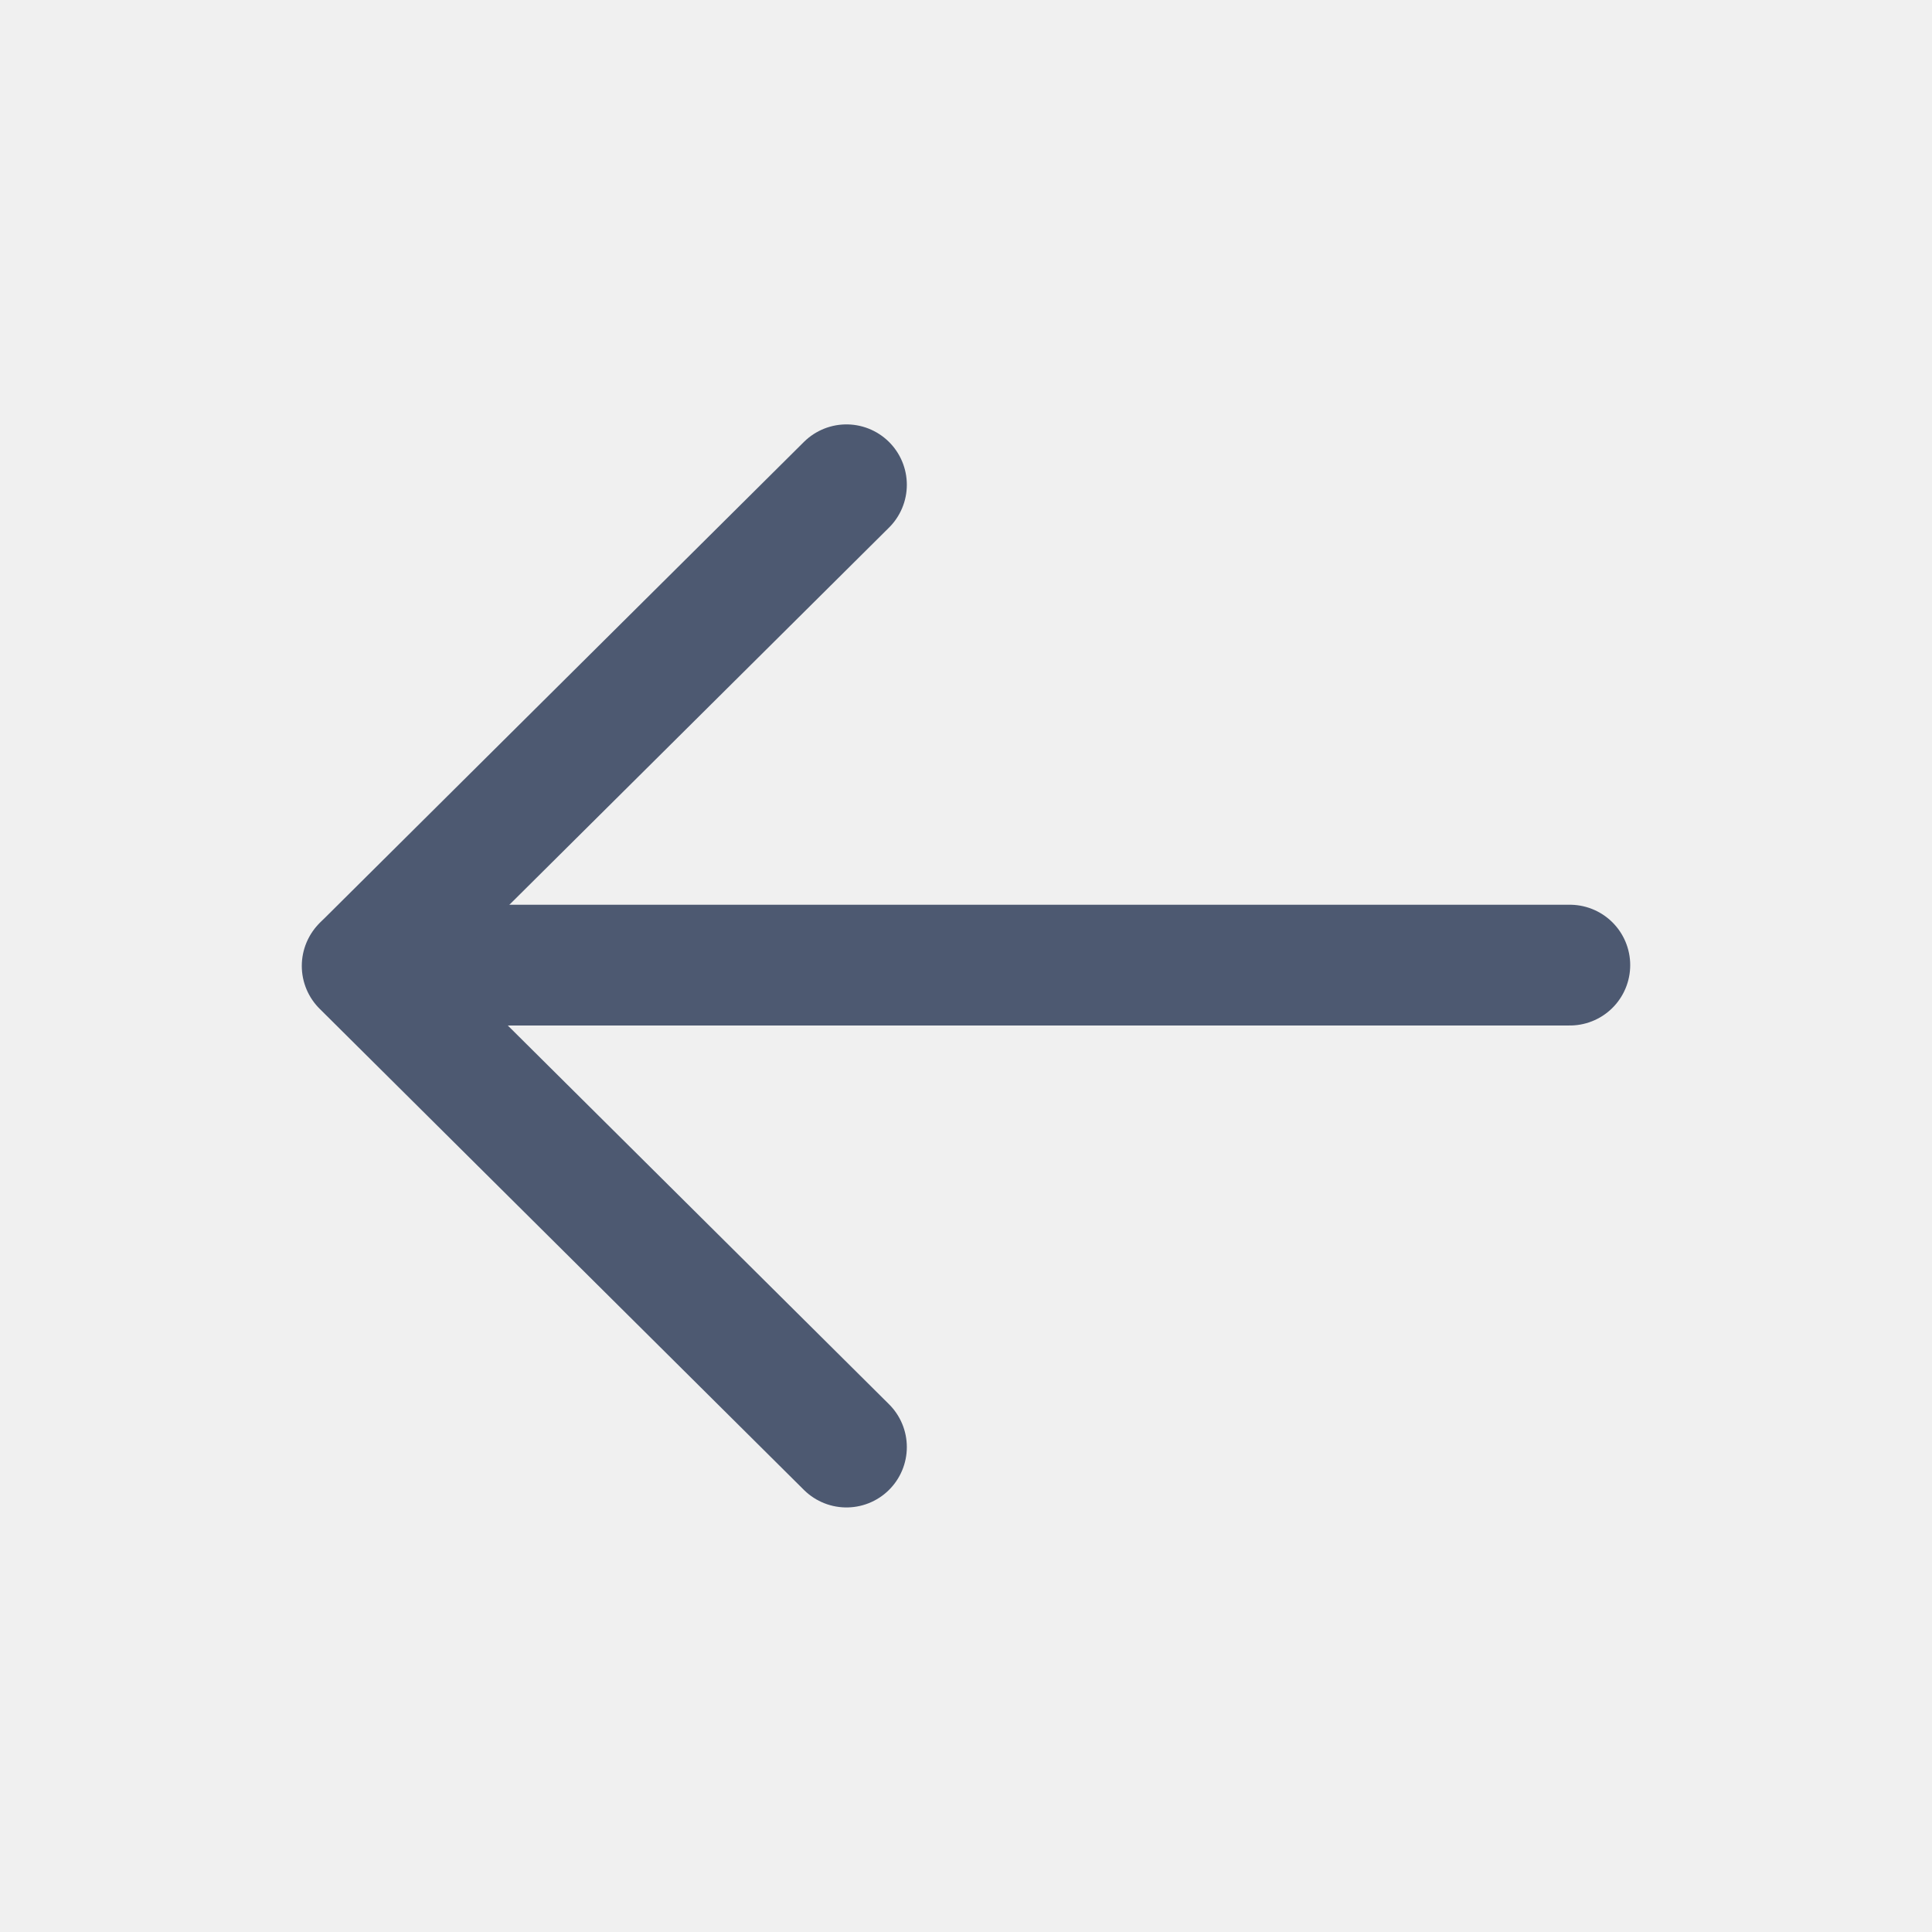
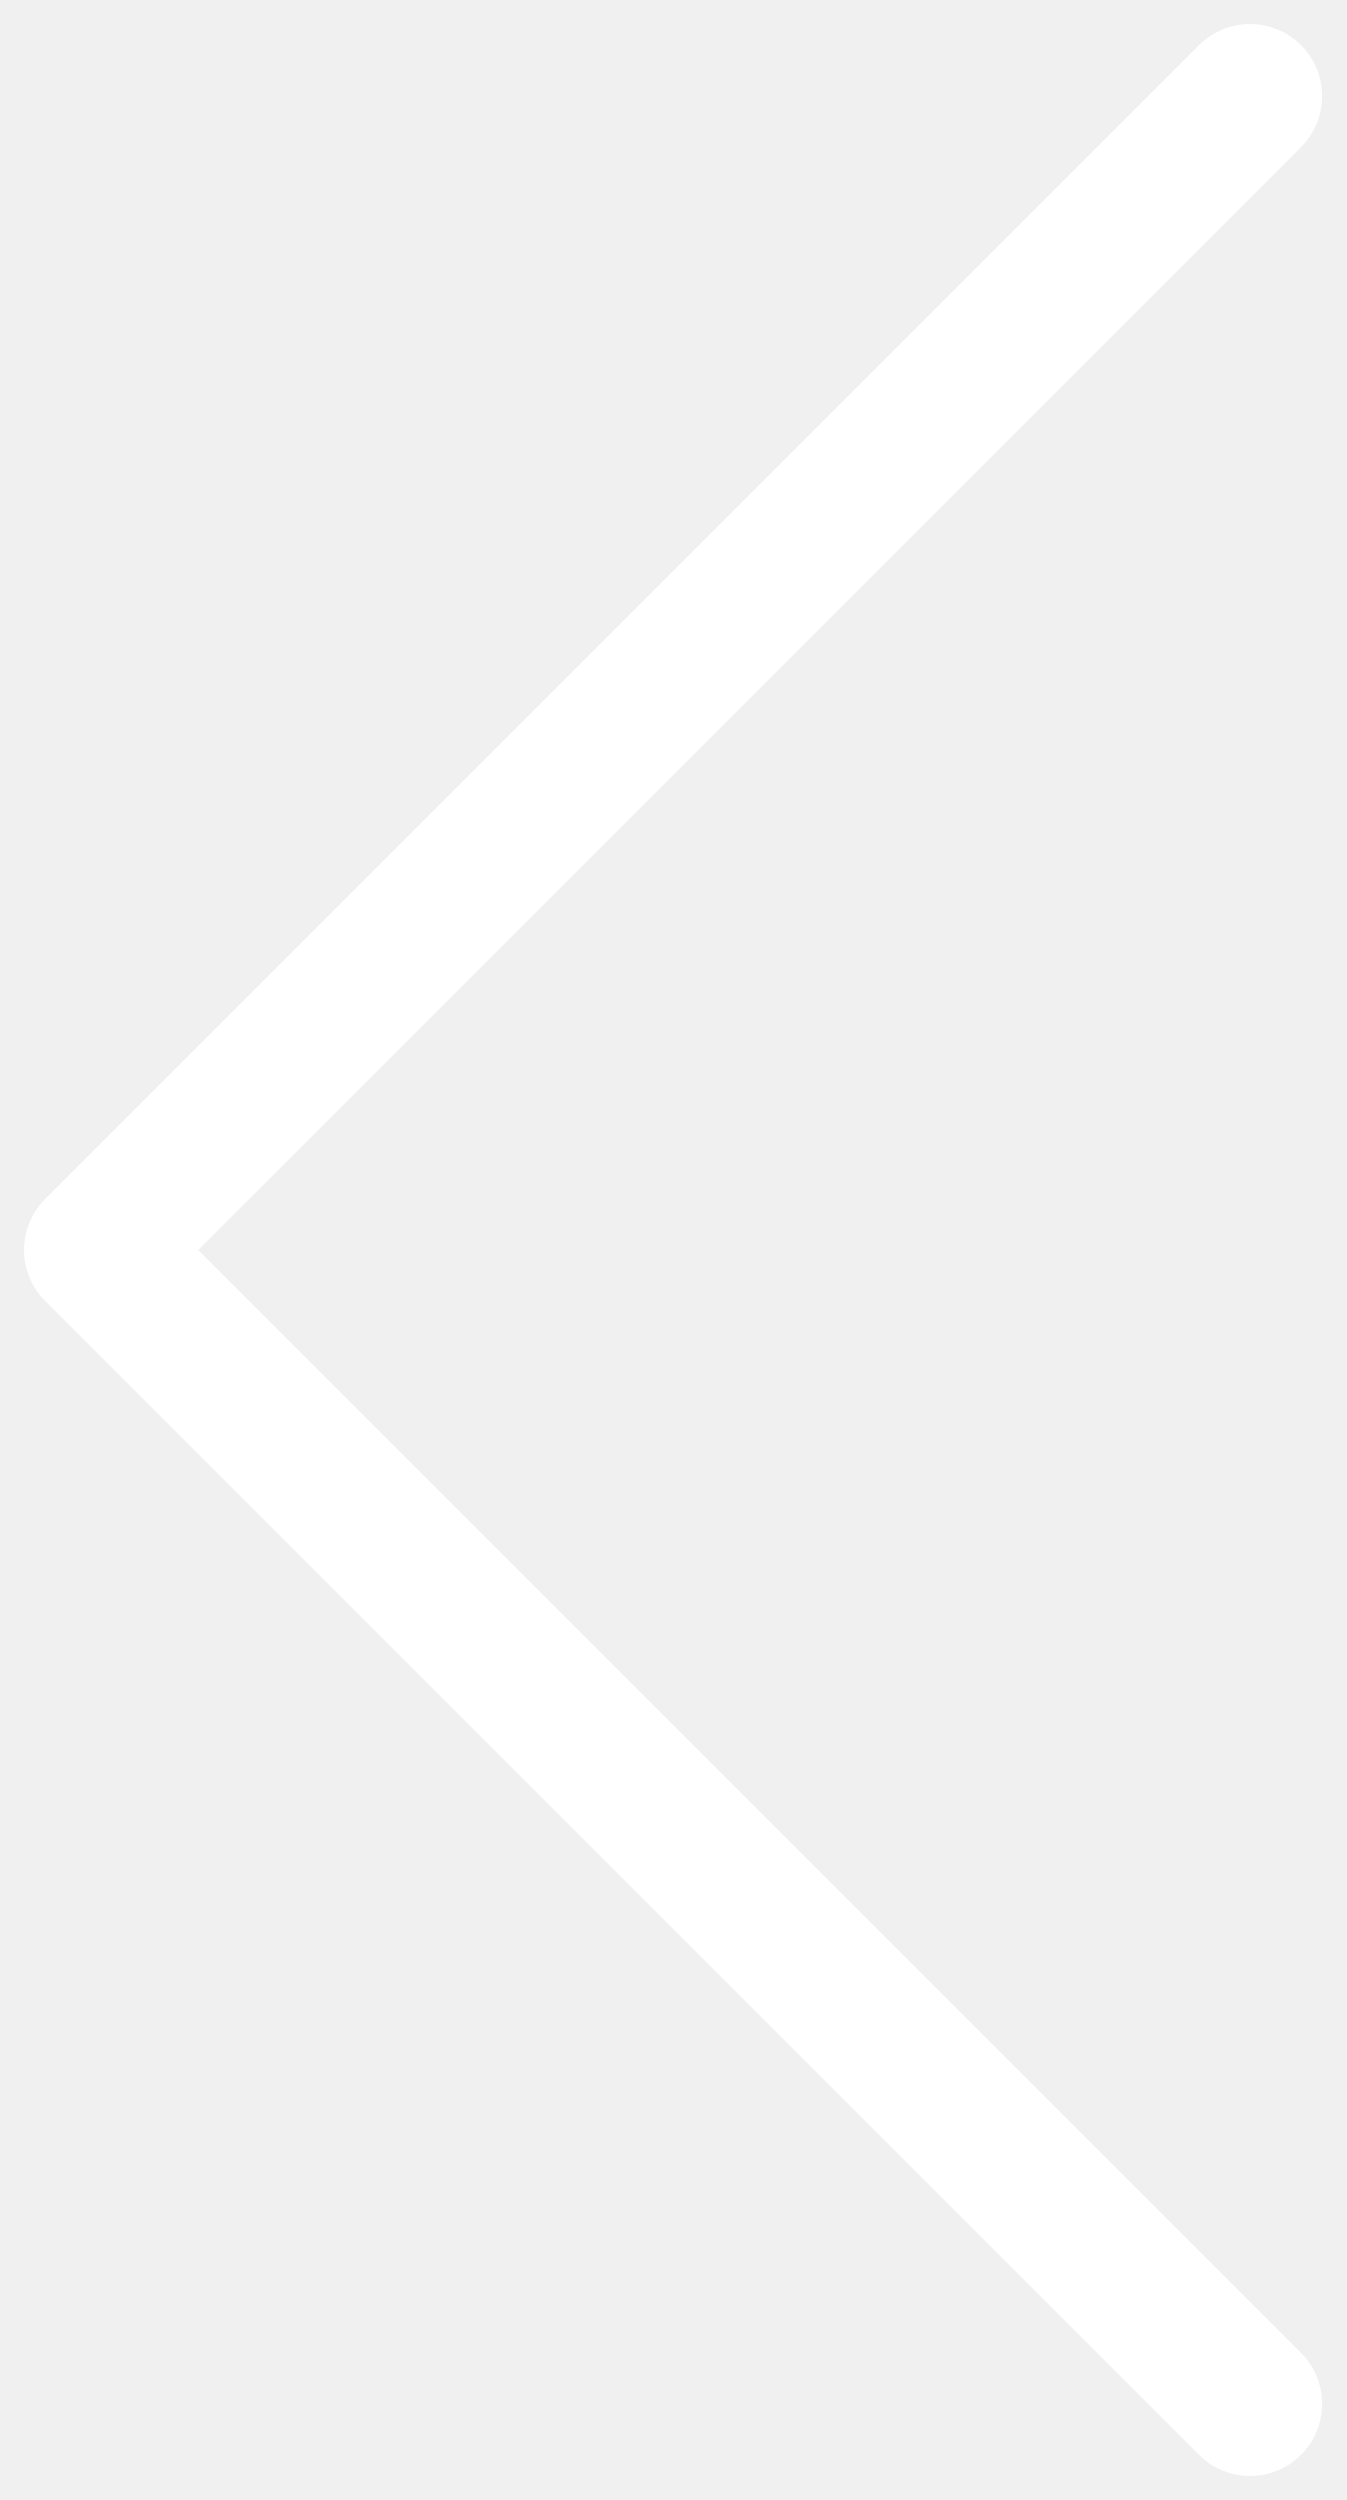
- <svg xmlns="http://www.w3.org/2000/svg" width="24" height="24" viewBox="0 0 24 24" fill="none">
-   <path d="M4.511 11.989L19.501 11.989" stroke="#4D5971" stroke-width="1.5" stroke-linecap="round" stroke-linejoin="round" />
-   <path d="M10.515 17.976L4.499 11.999L10.515 6.022" stroke="#4D5971" stroke-width="1.5" stroke-linecap="round" stroke-linejoin="round" />
+ <svg xmlns="http://www.w3.org/2000/svg" width="14" height="26" viewBox="0 0 14 26" fill="none">
+   <path d="M13 1L1 13L13 25" stroke="white" stroke-width="1.5" stroke-linecap="round" stroke-linejoin="round" />
</svg>
